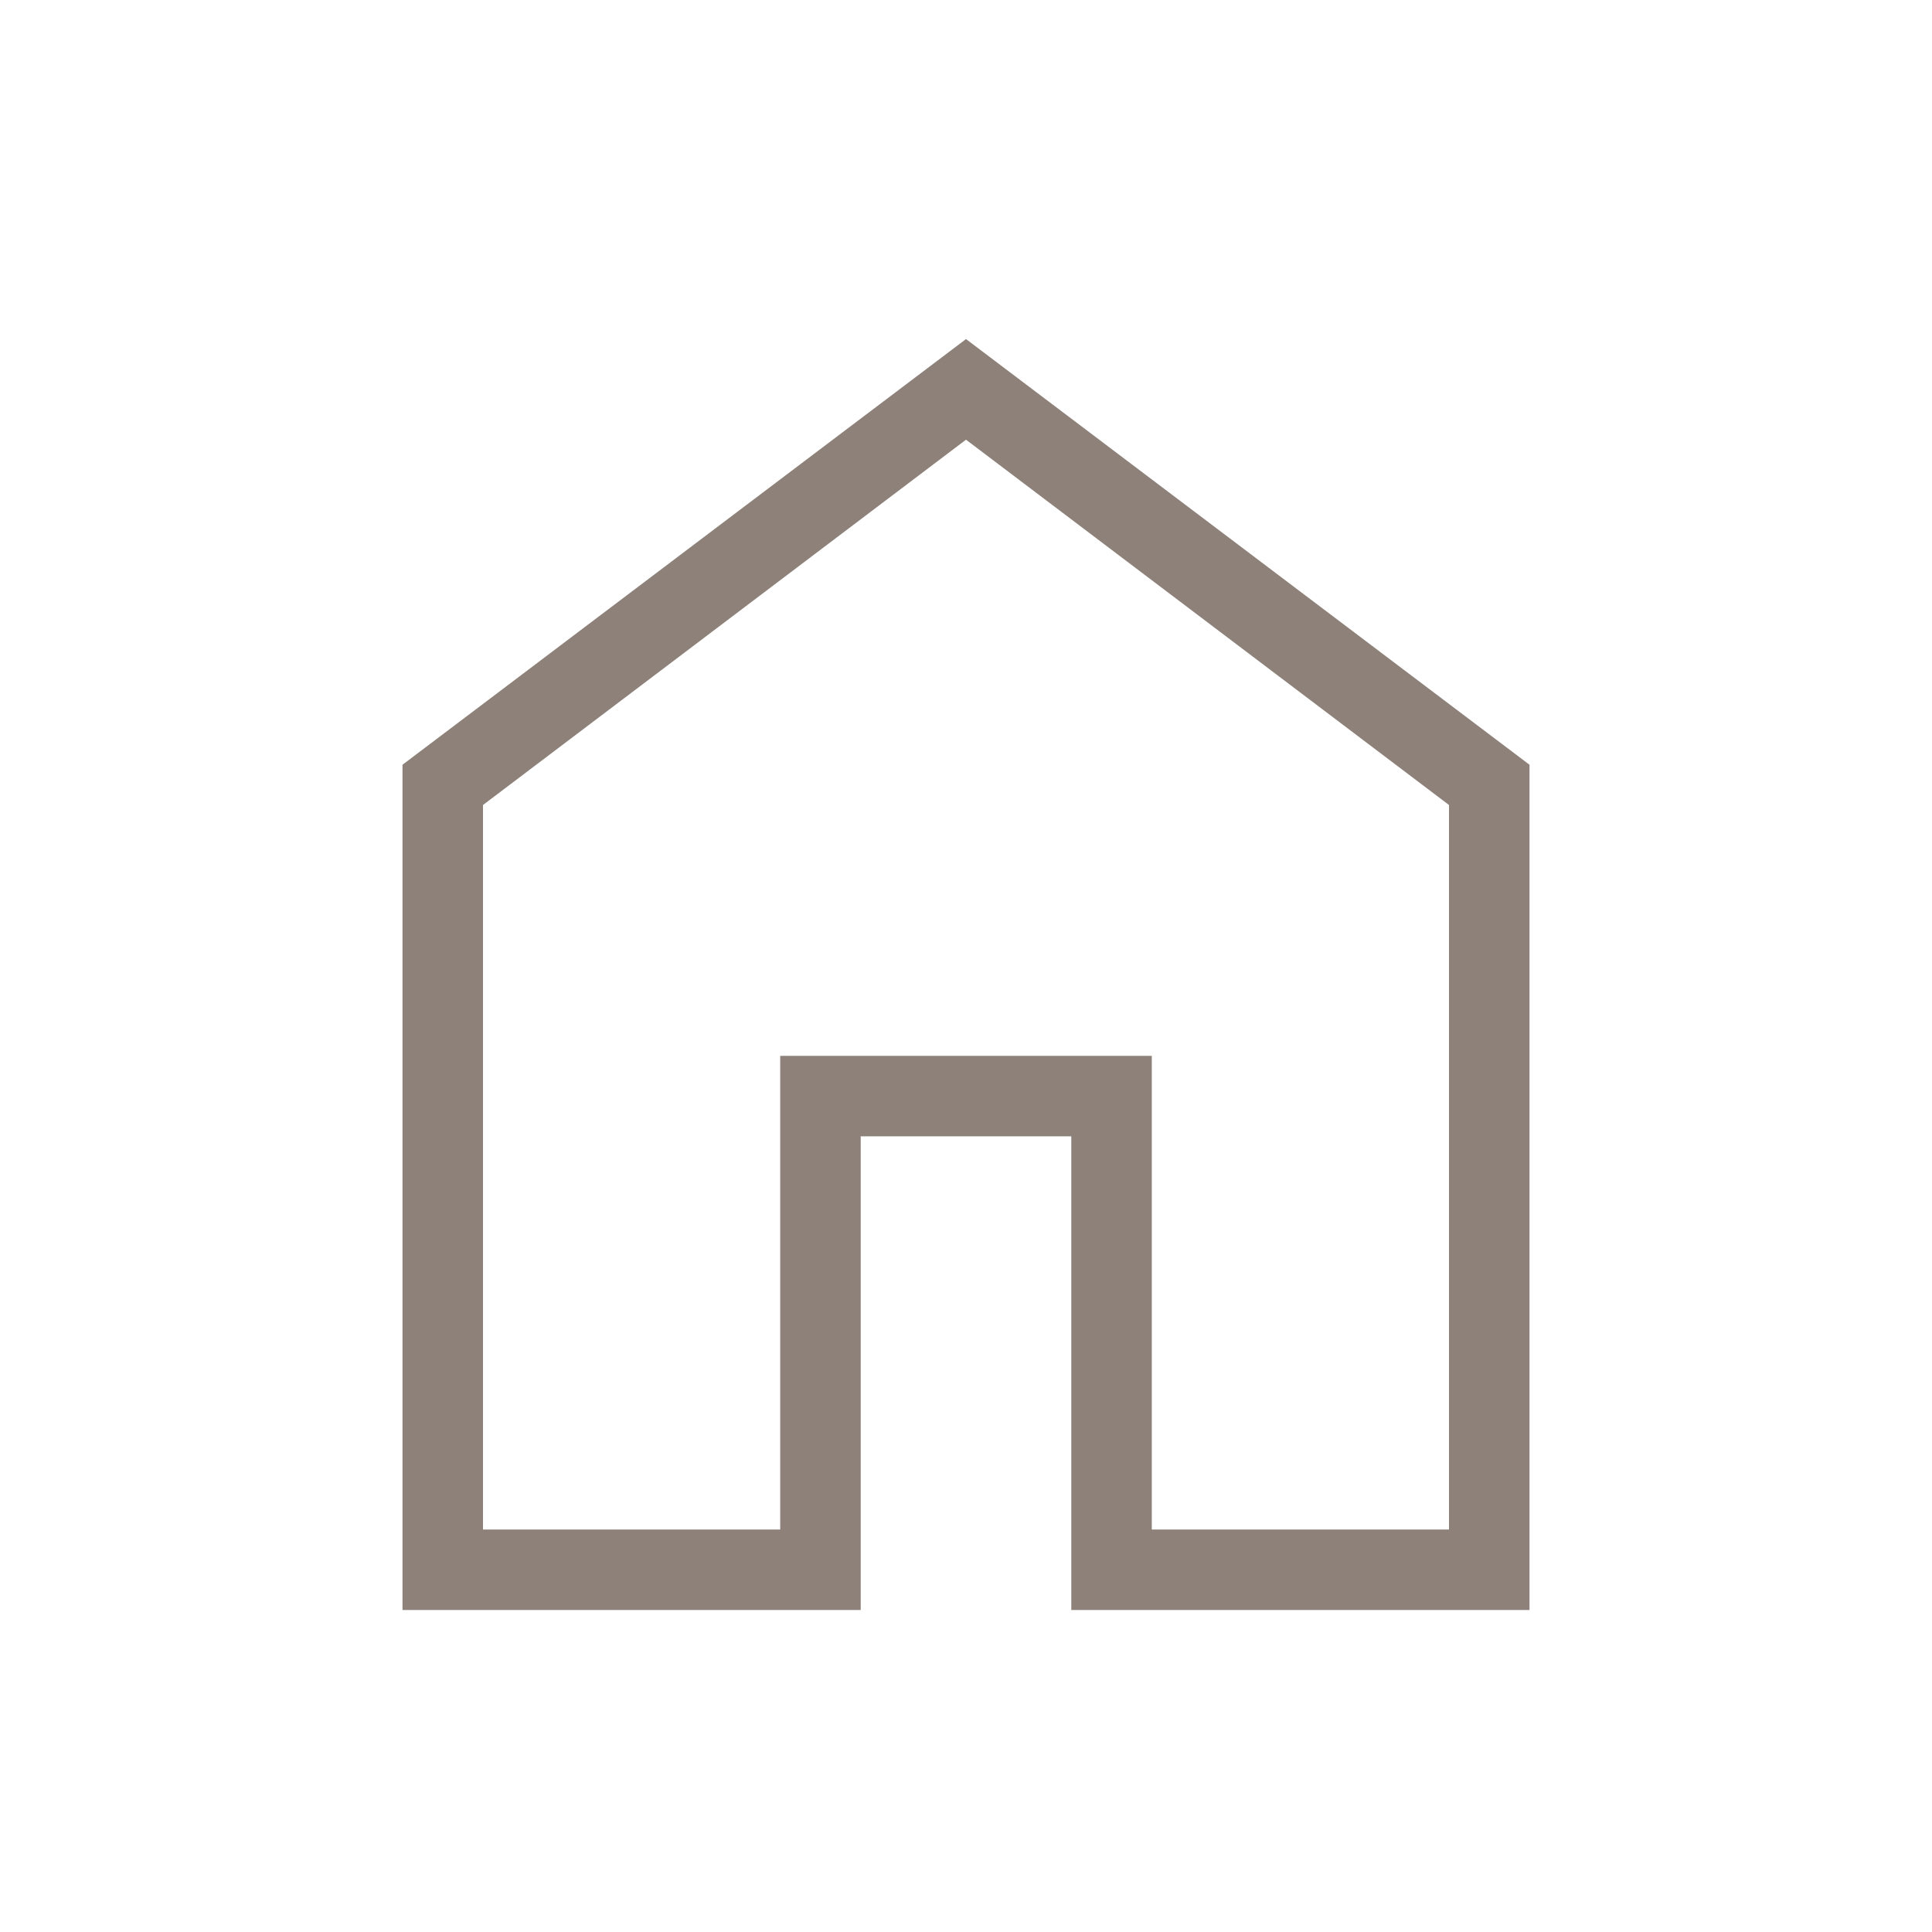
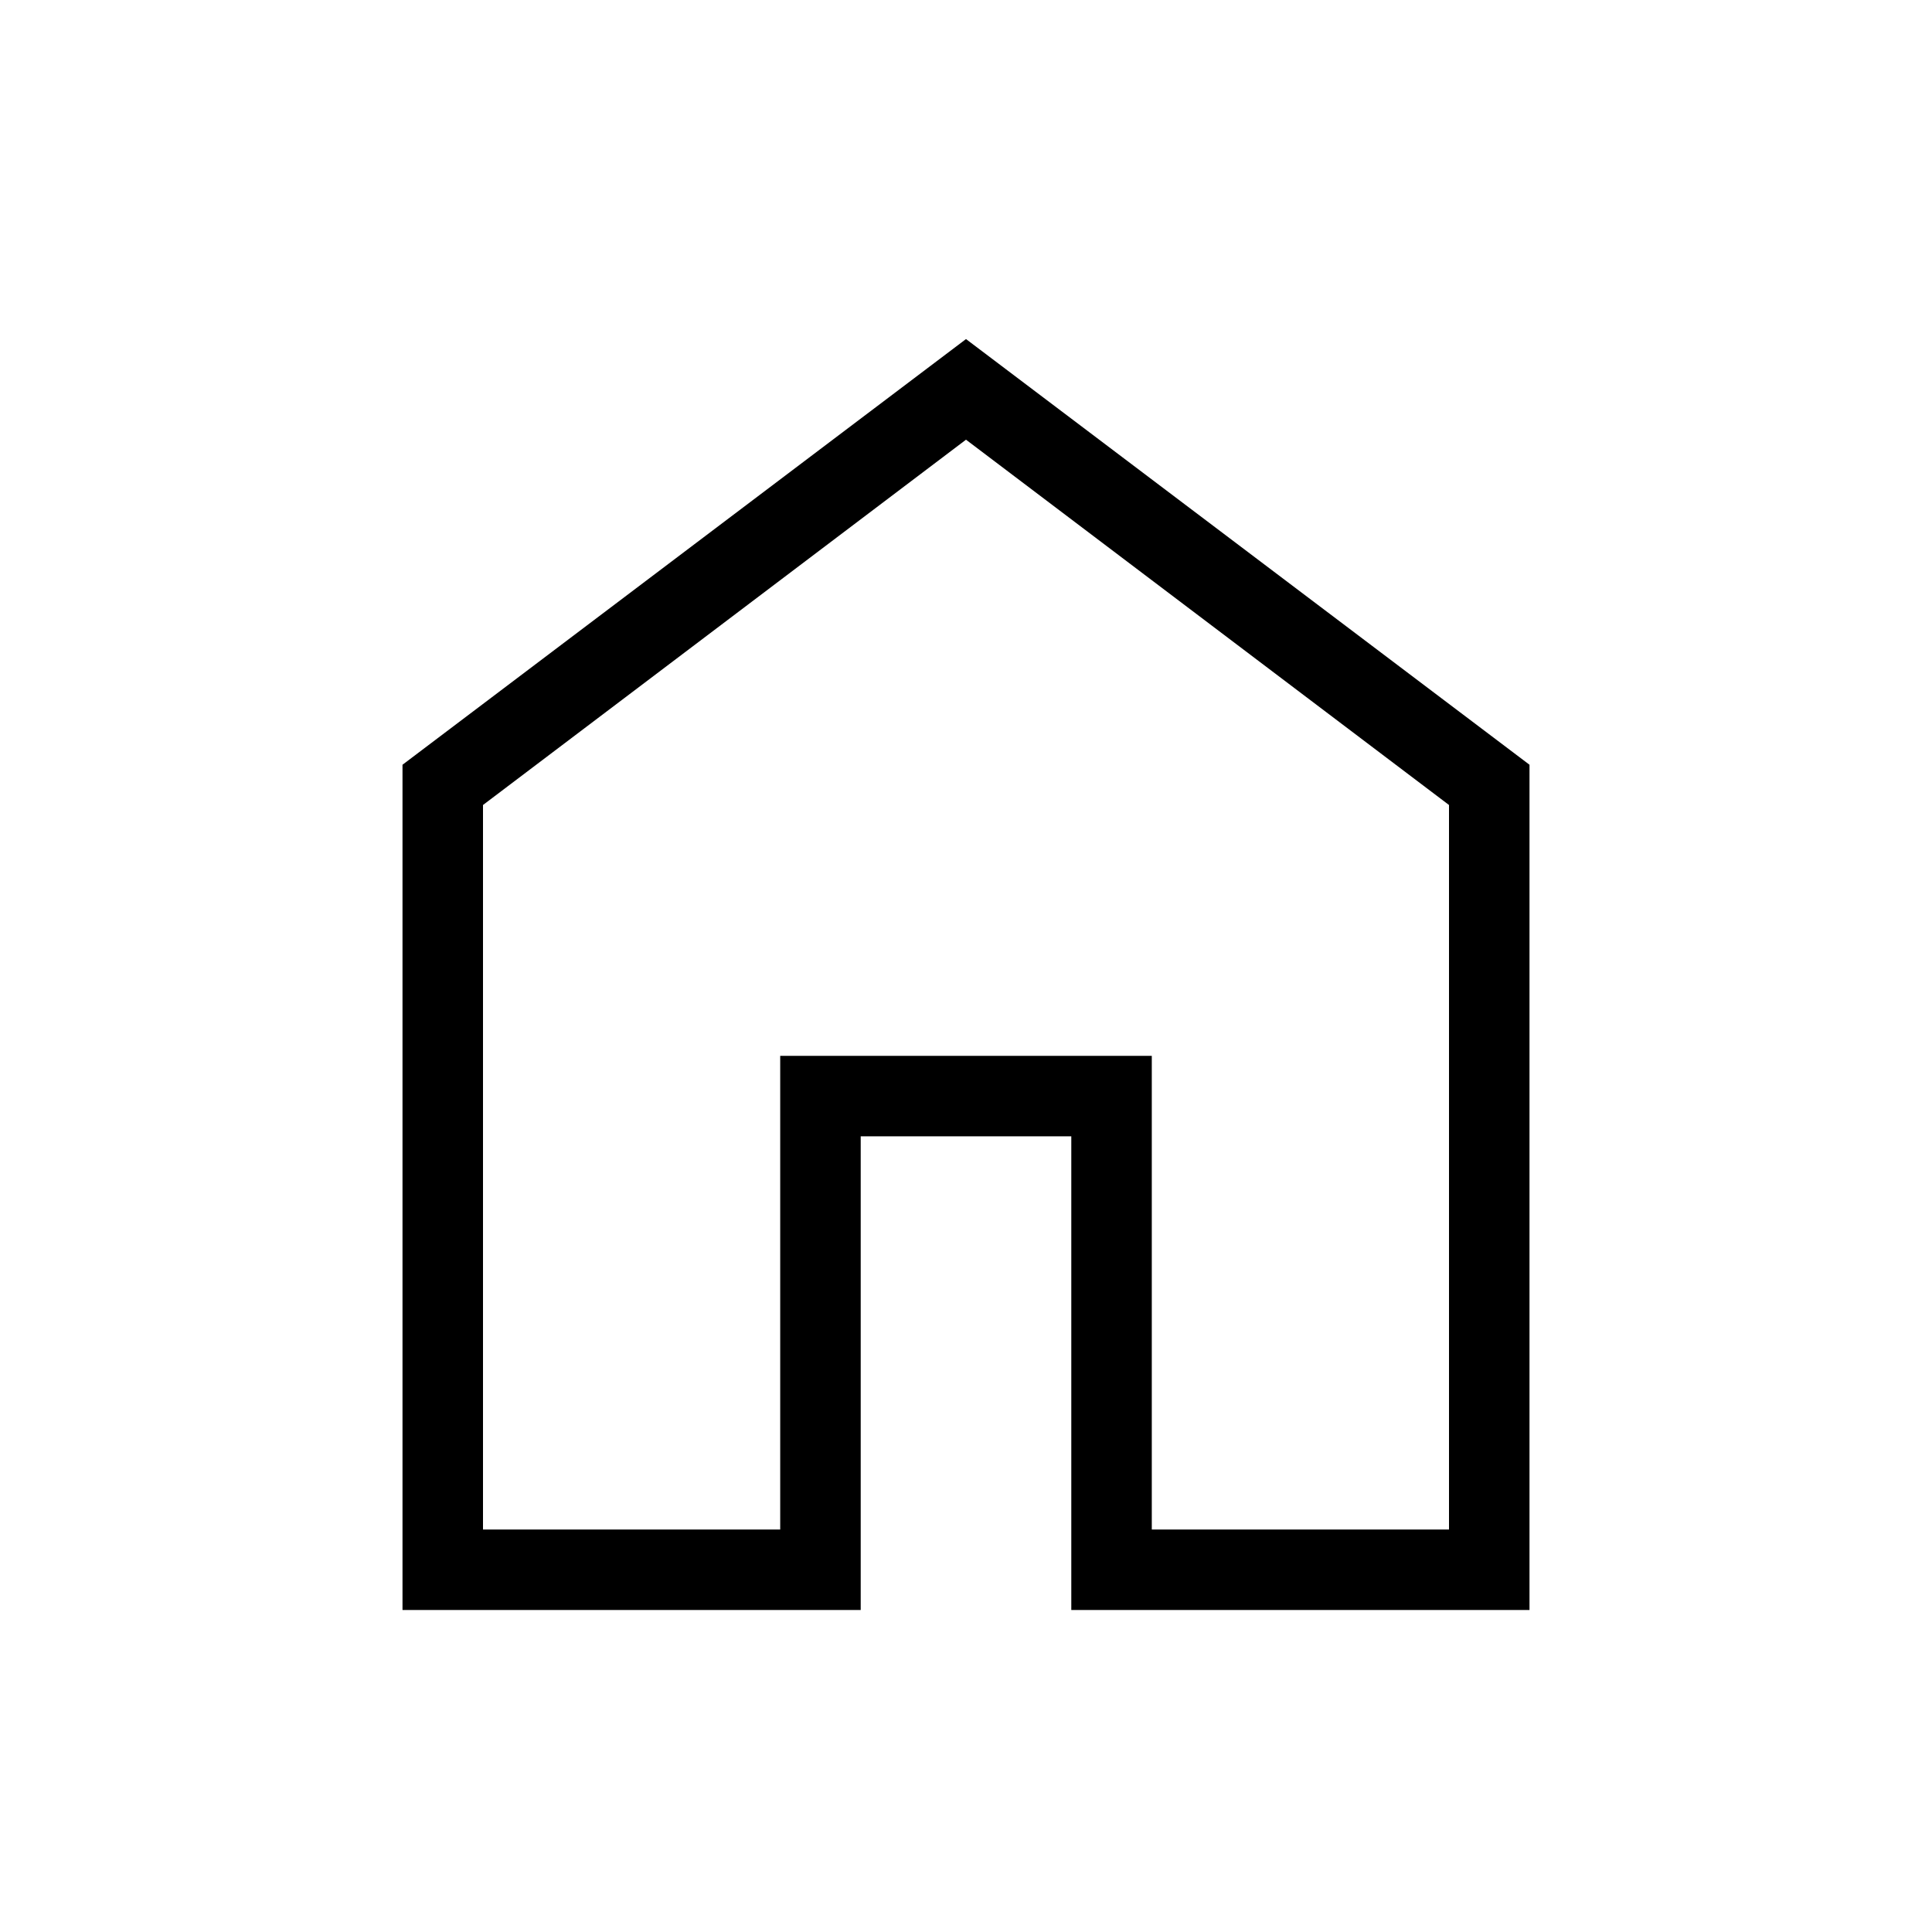
<svg xmlns="http://www.w3.org/2000/svg" width="1em" height="1em" viewBox="0 0 24 24">
-   <path fill="#8d8179" d="M6 19h3.692v-5.884h4.616V19H18v-9l-6-4.538L6 10zm-1 1V9.5l7-5.288L19 9.5V20h-5.692v-5.884h-2.616V20zm7-7.77" />
+   <path fill="#000000" d="M6 19h3.692v-5.884h4.616V19H18v-9l-6-4.538L6 10zm-1 1V9.5l7-5.288L19 9.5V20h-5.692v-5.884h-2.616V20zm7-7.77" />
</svg>
